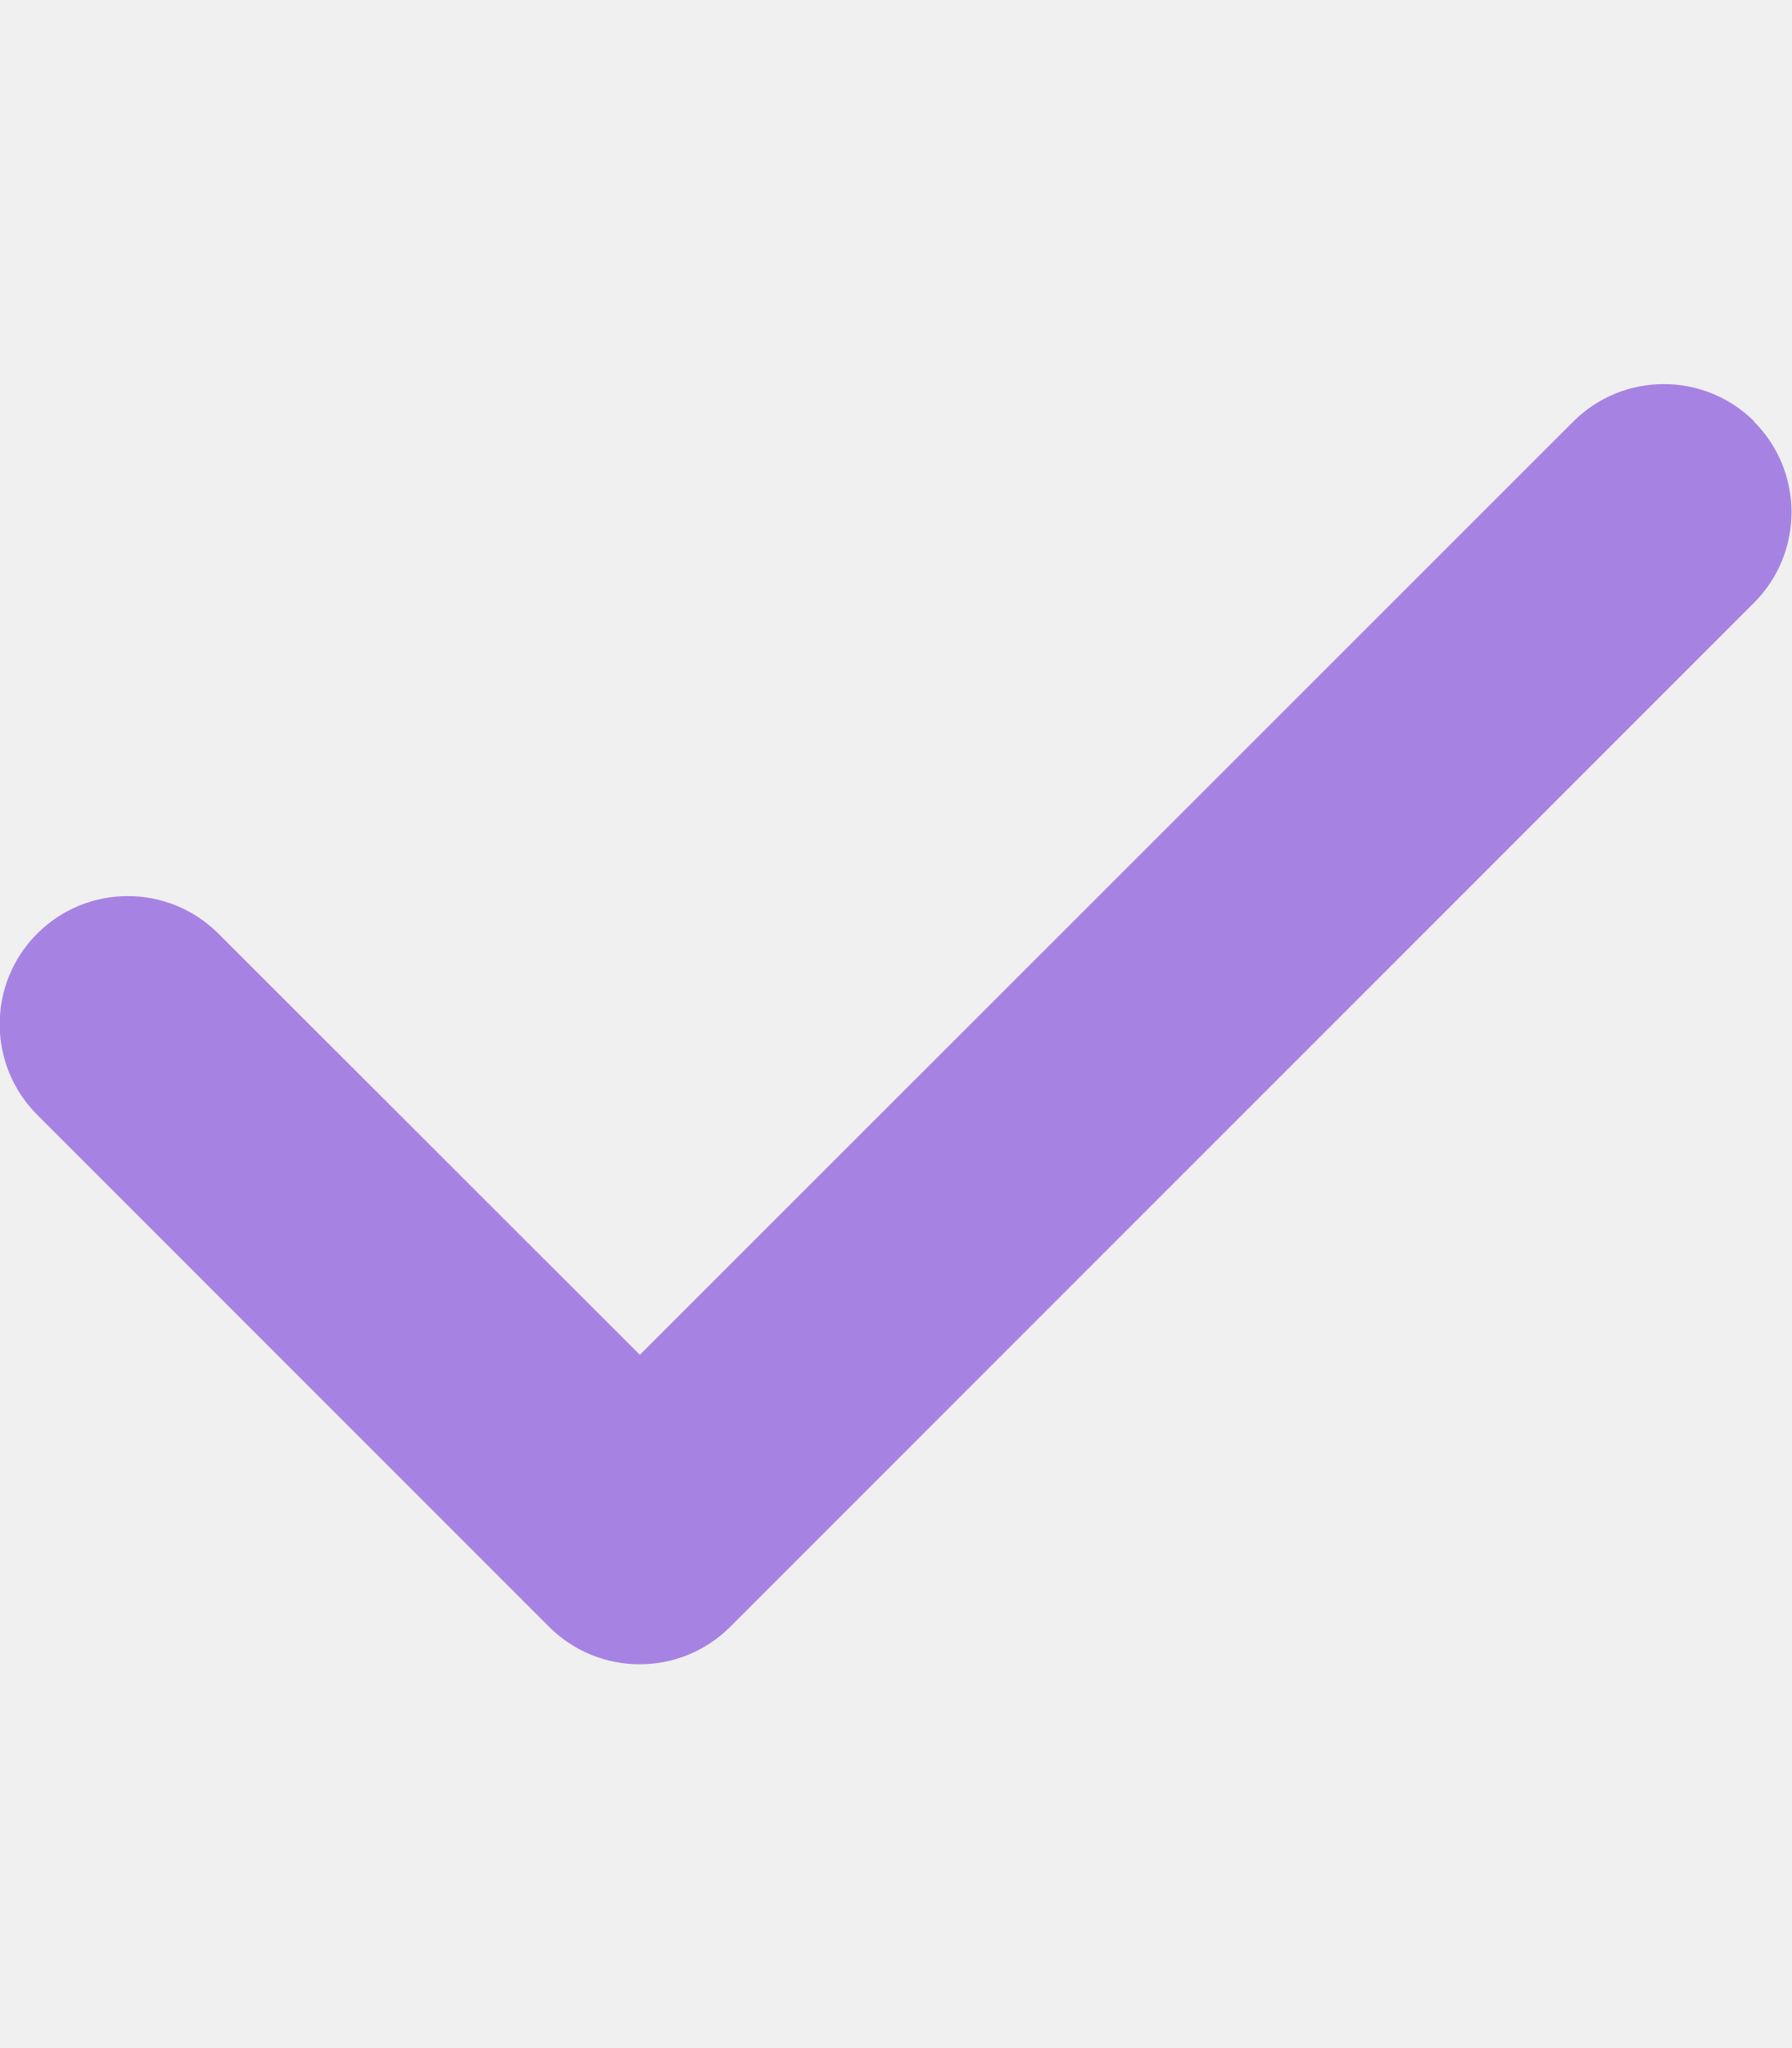
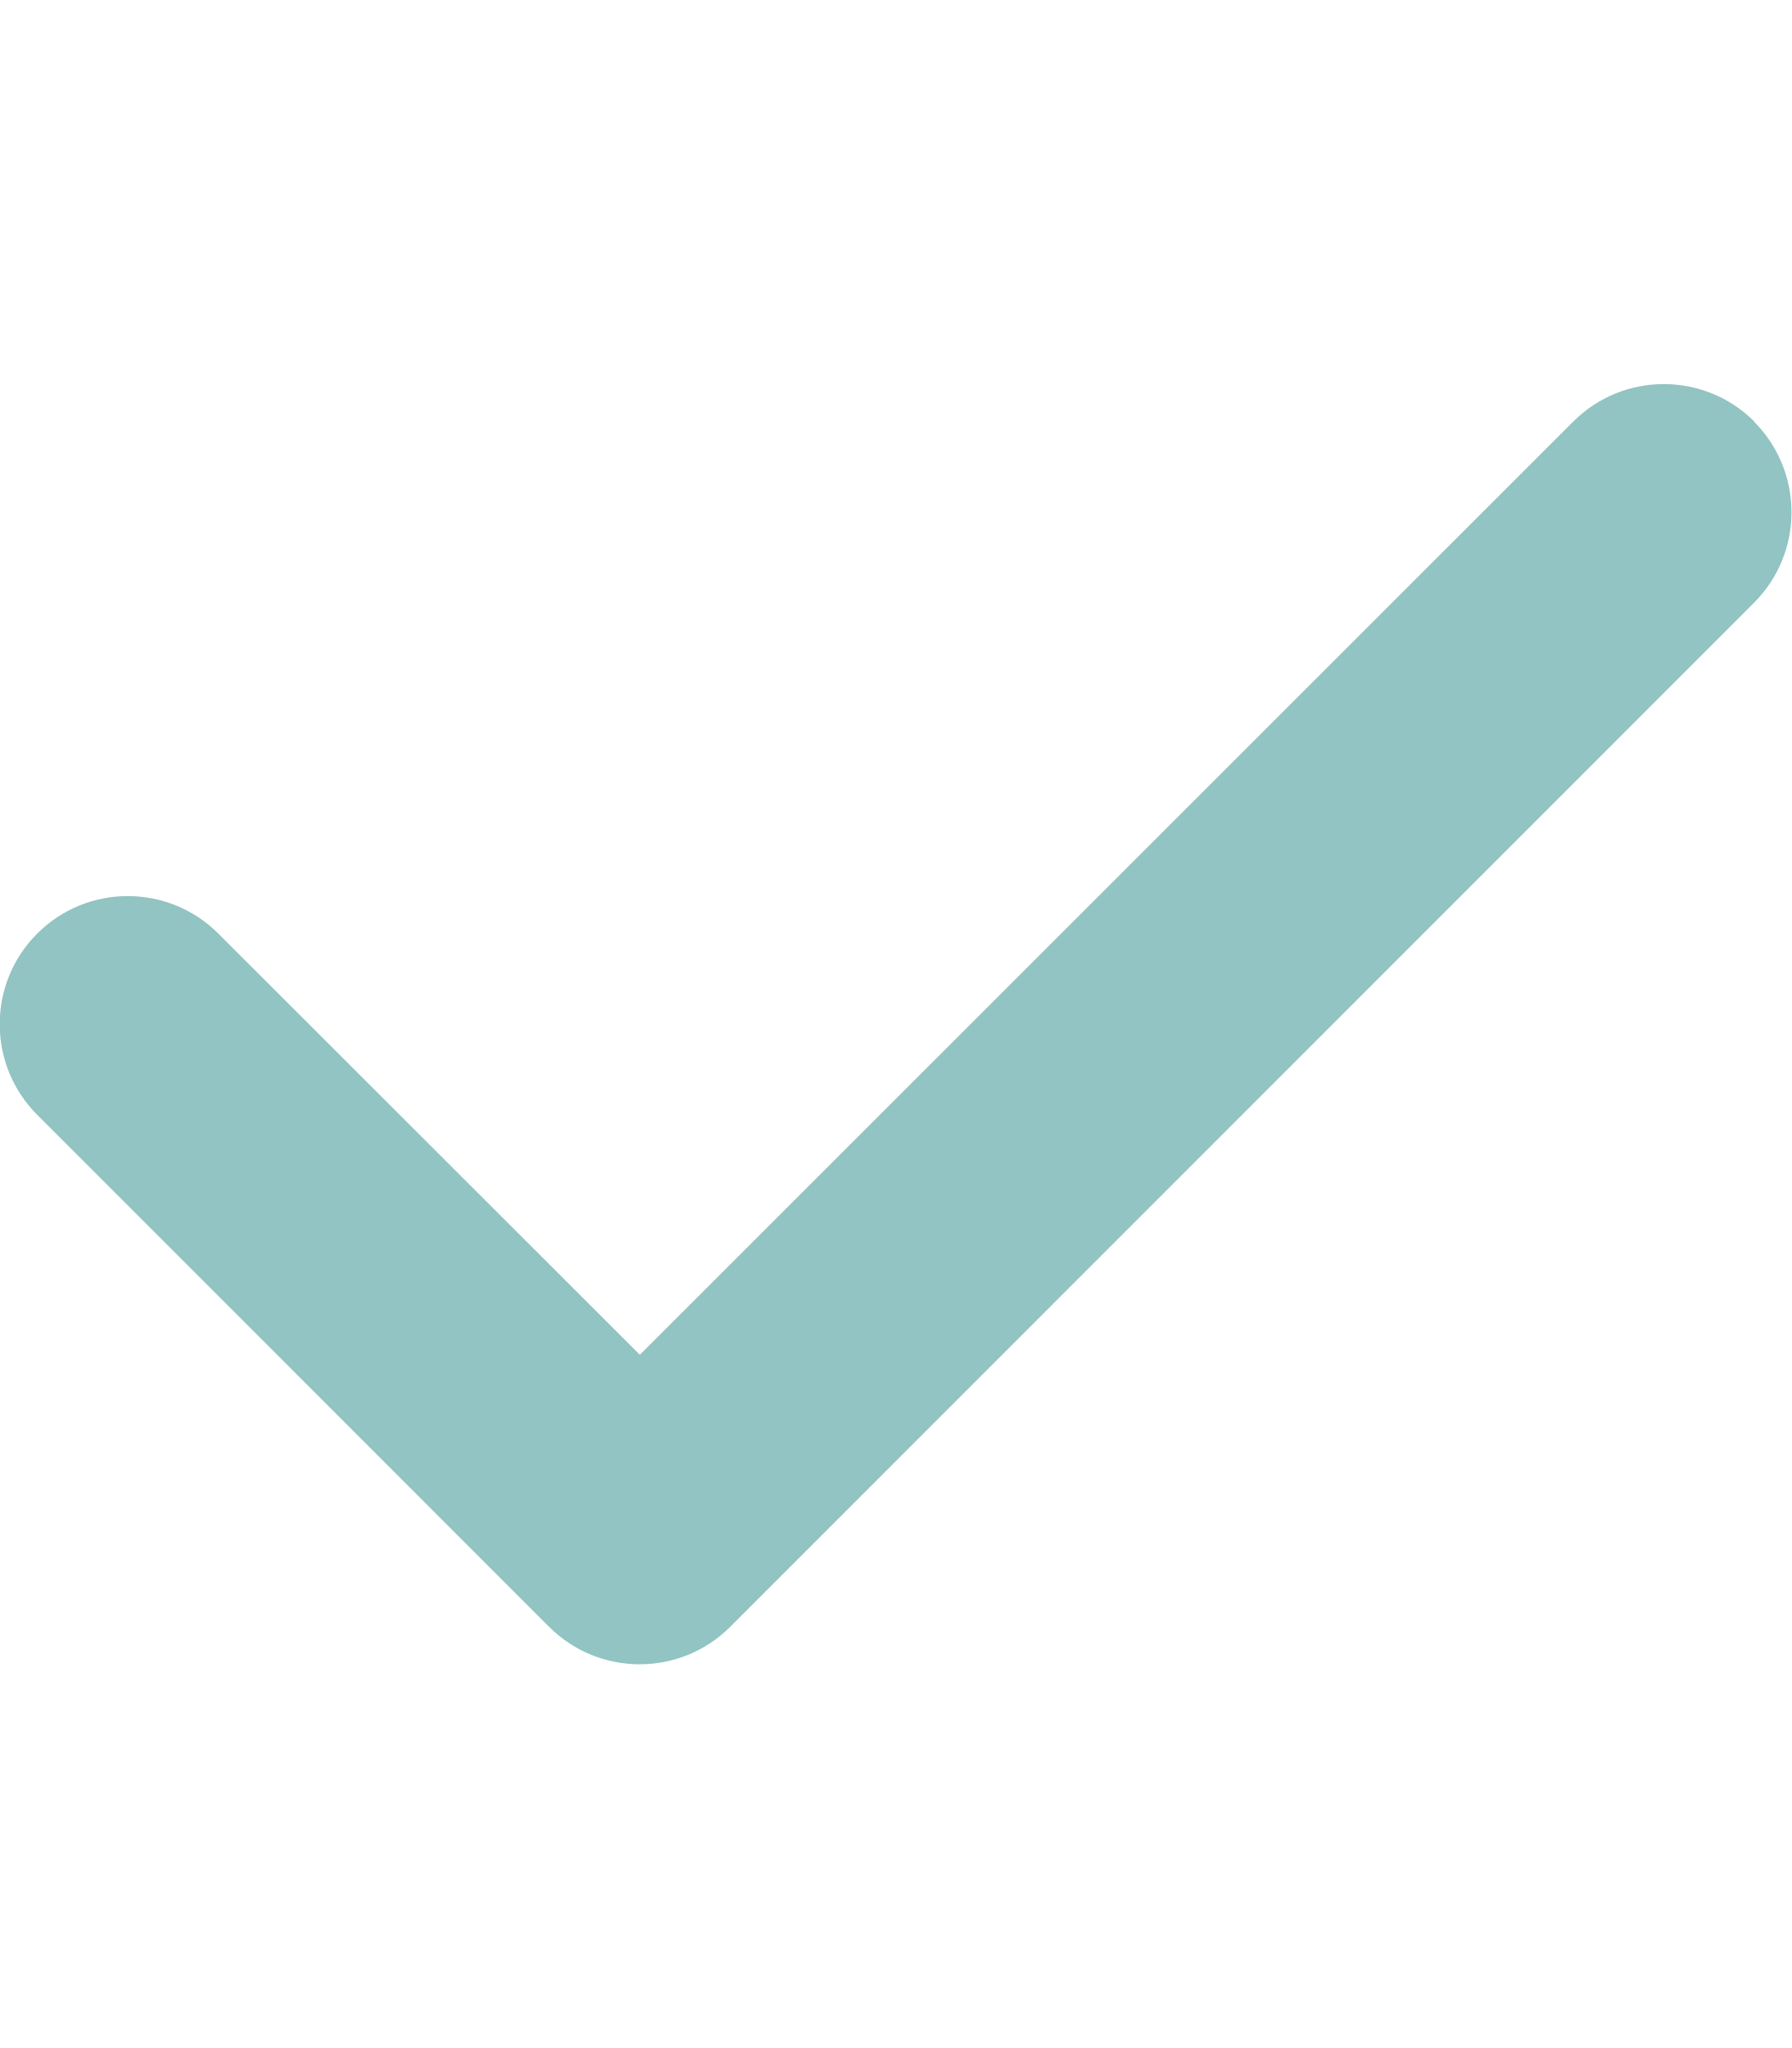
- <svg xmlns="http://www.w3.org/2000/svg" fill="#a683e3" viewBox="0 0 448 512">
-   <path d="M438.6 105.4c12.5 12.5 12.5 32.8 0 45.3l-256 256c-12.5 12.5-32.8 12.5-45.3 0l-128-128c-12.5-12.5-12.5-32.8 0-45.3s32.8-12.5 45.3 0L160 338.7 393.4 105.4c12.5-12.5 32.8-12.5 45.3 0z" />
+ <svg xmlns="http://www.w3.org/2000/svg" width="448" zoomAndPan="magnify" viewBox="0 0 336 384" height="512" preserveAspectRatio="xMidYMid meet" version="1.0">
+   <rect x="-33.6" width="403.2" fill="#ffffff" y="-38.4" height="460.8" fill-opacity="1" />
+   <rect x="-33.6" width="403.2" fill="#ffffff" y="-38.4" height="460.8" fill-opacity="1" />
+   <path fill="#91c4c3" d="M 328.949 79.047 C 338.324 88.422 338.324 103.648 328.949 113.023 L 136.949 305.023 C 127.574 314.398 112.352 314.398 102.977 305.023 L 6.977 209.023 C -2.398 199.648 -2.398 184.422 6.977 175.047 C 16.352 165.672 31.574 165.672 40.949 175.047 L 120 254.023 L 295.051 79.047 C 304.426 69.672 319.648 69.672 329.023 79.047 Z M 328.949 79.047 " fill-opacity="1" fill-rule="nonzero" />
</svg>
